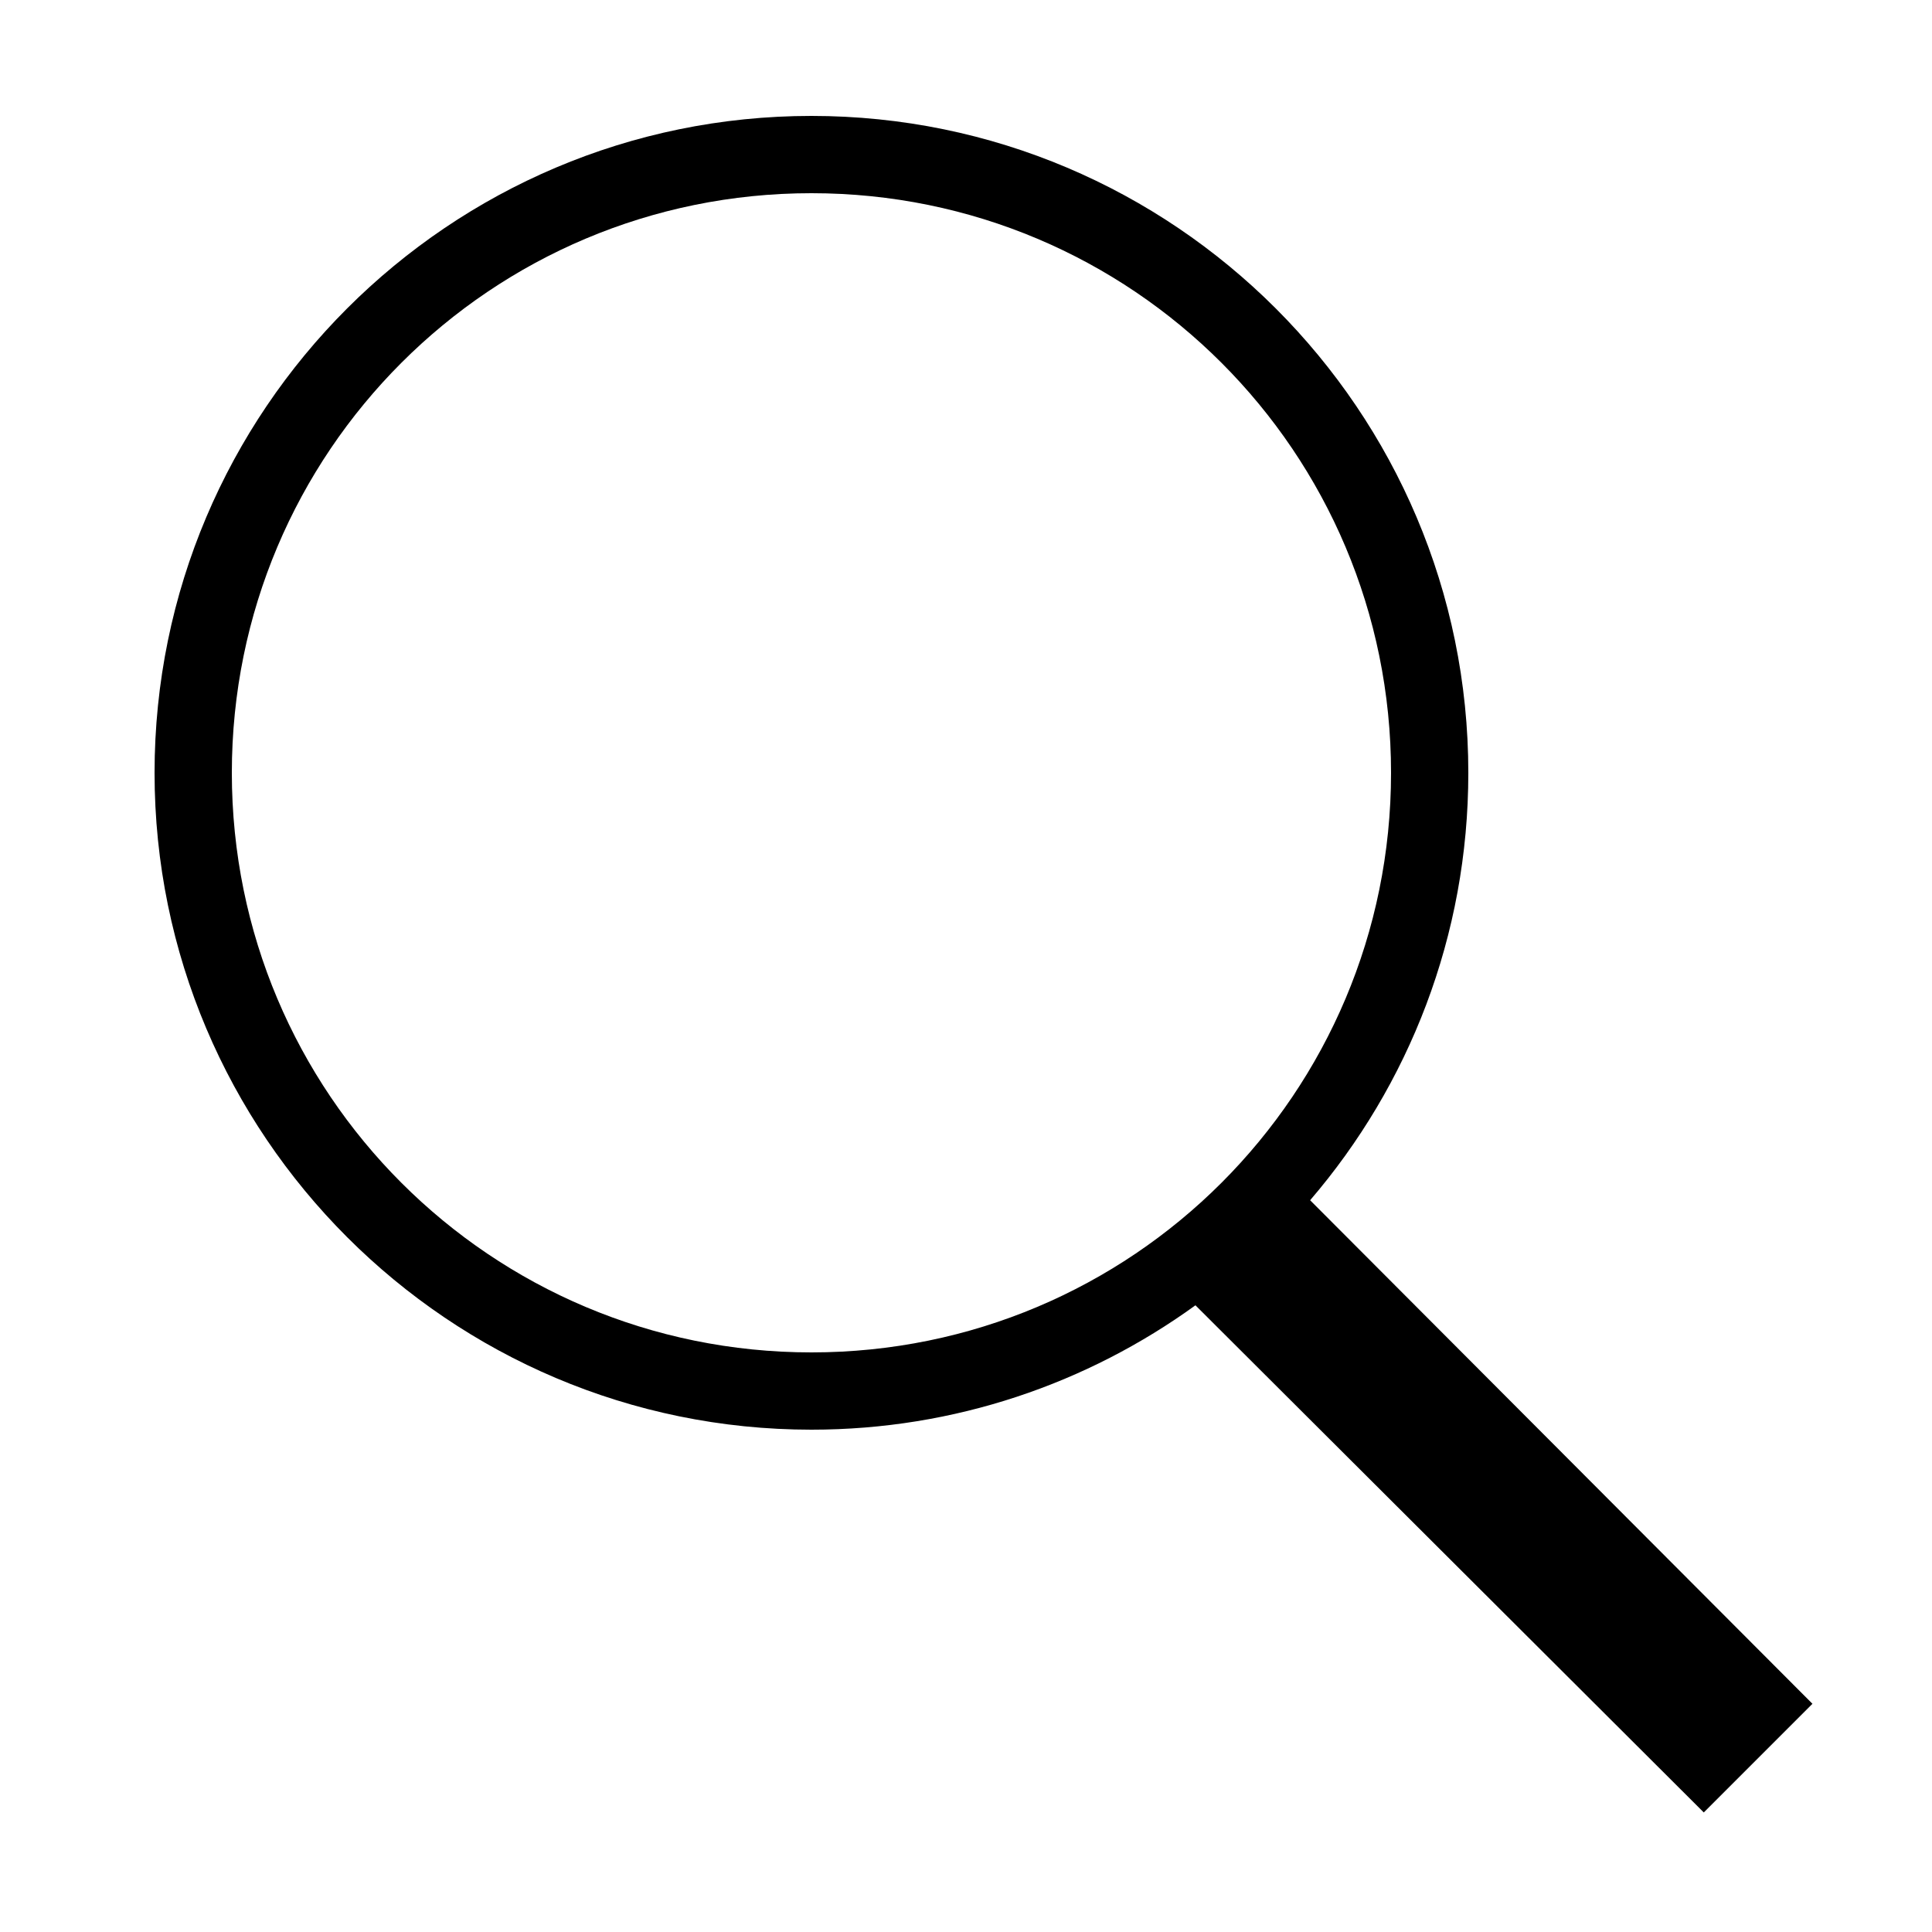
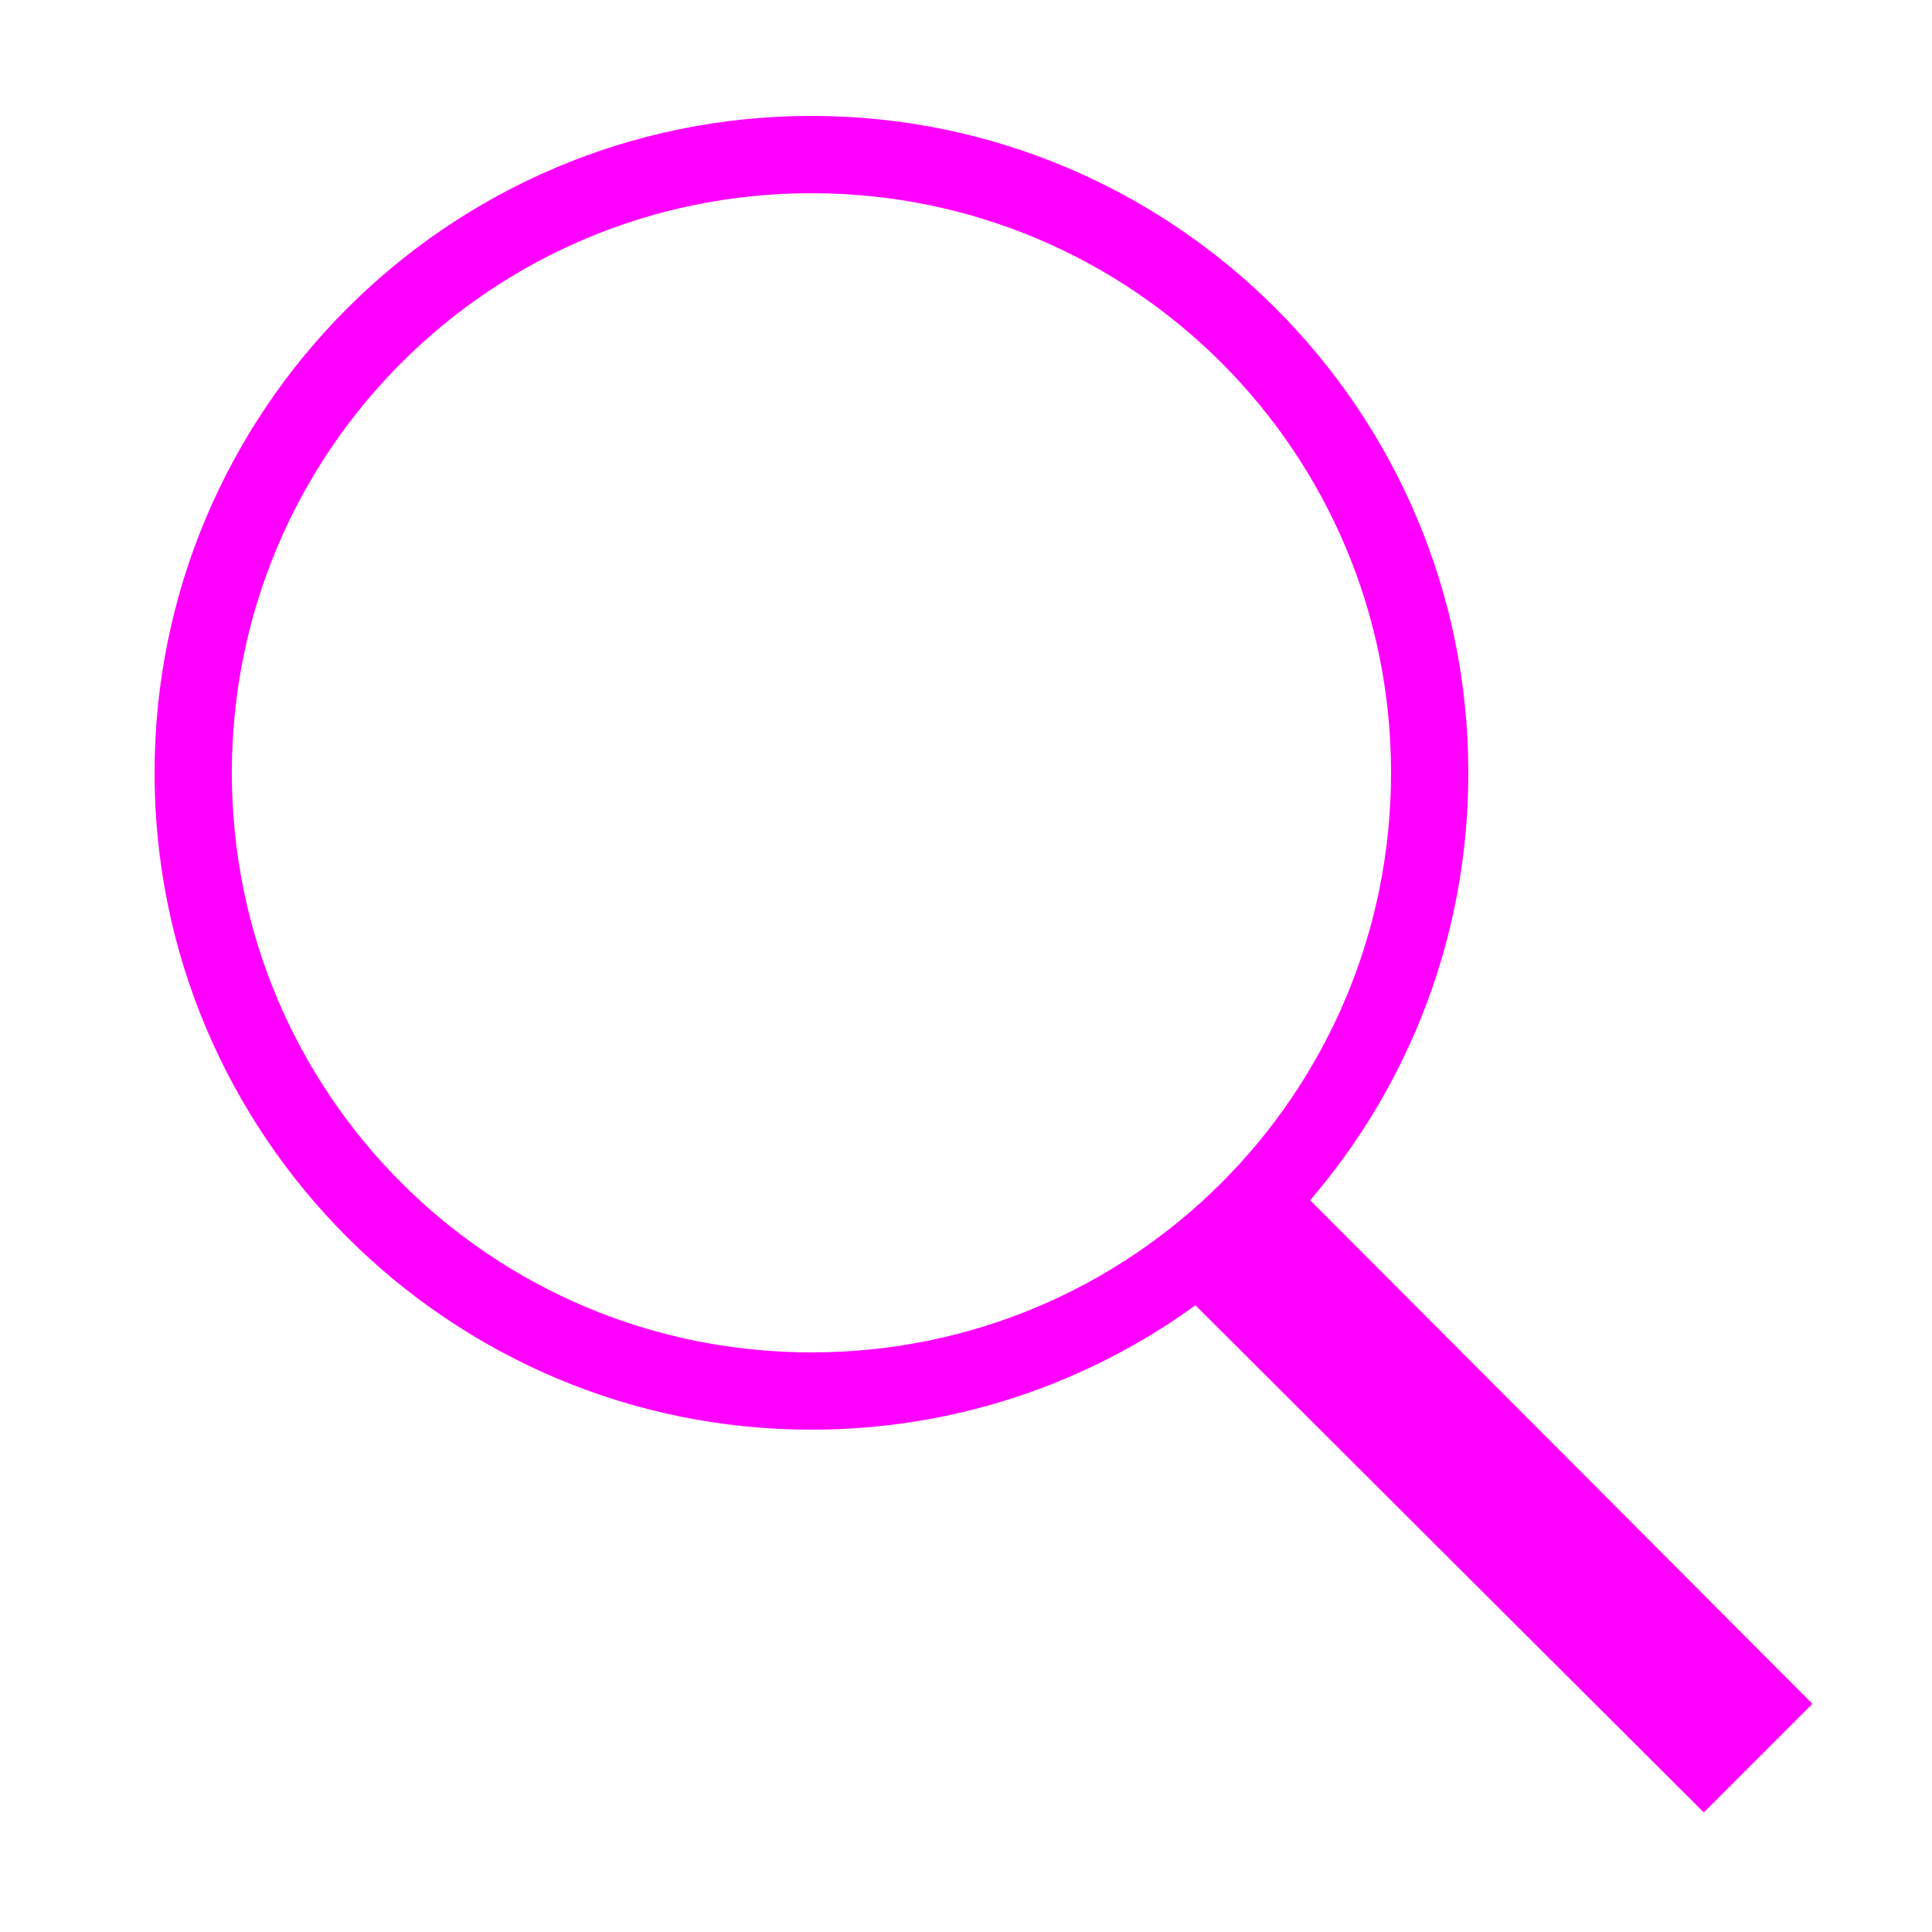
- <svg xmlns="http://www.w3.org/2000/svg" viewBox="0 0 50 50" width="50px" height="50px">
+ <svg xmlns="http://www.w3.org/2000/svg" fill="#ff00ff" viewBox="0 0 50 50" width="50px" height="50px">
  <path d="M 21 3 C 11.621 3 4 10.621 4 20 C 4 29.379 11.621 37 21 37 C 24.711 37 28.141 35.805 30.938 33.781 L 44.094 46.906 L 46.906 44.094 L 33.906 31.062 C 36.461 28.086 38 24.223 38 20 C 38 10.621 30.379 3 21 3 Z M 21 5 C 29.297 5 36 11.703 36 20 C 36 28.297 29.297 35 21 35 C 12.703 35 6 28.297 6 20 C 6 11.703 12.703 5 21 5 Z" />
</svg>
